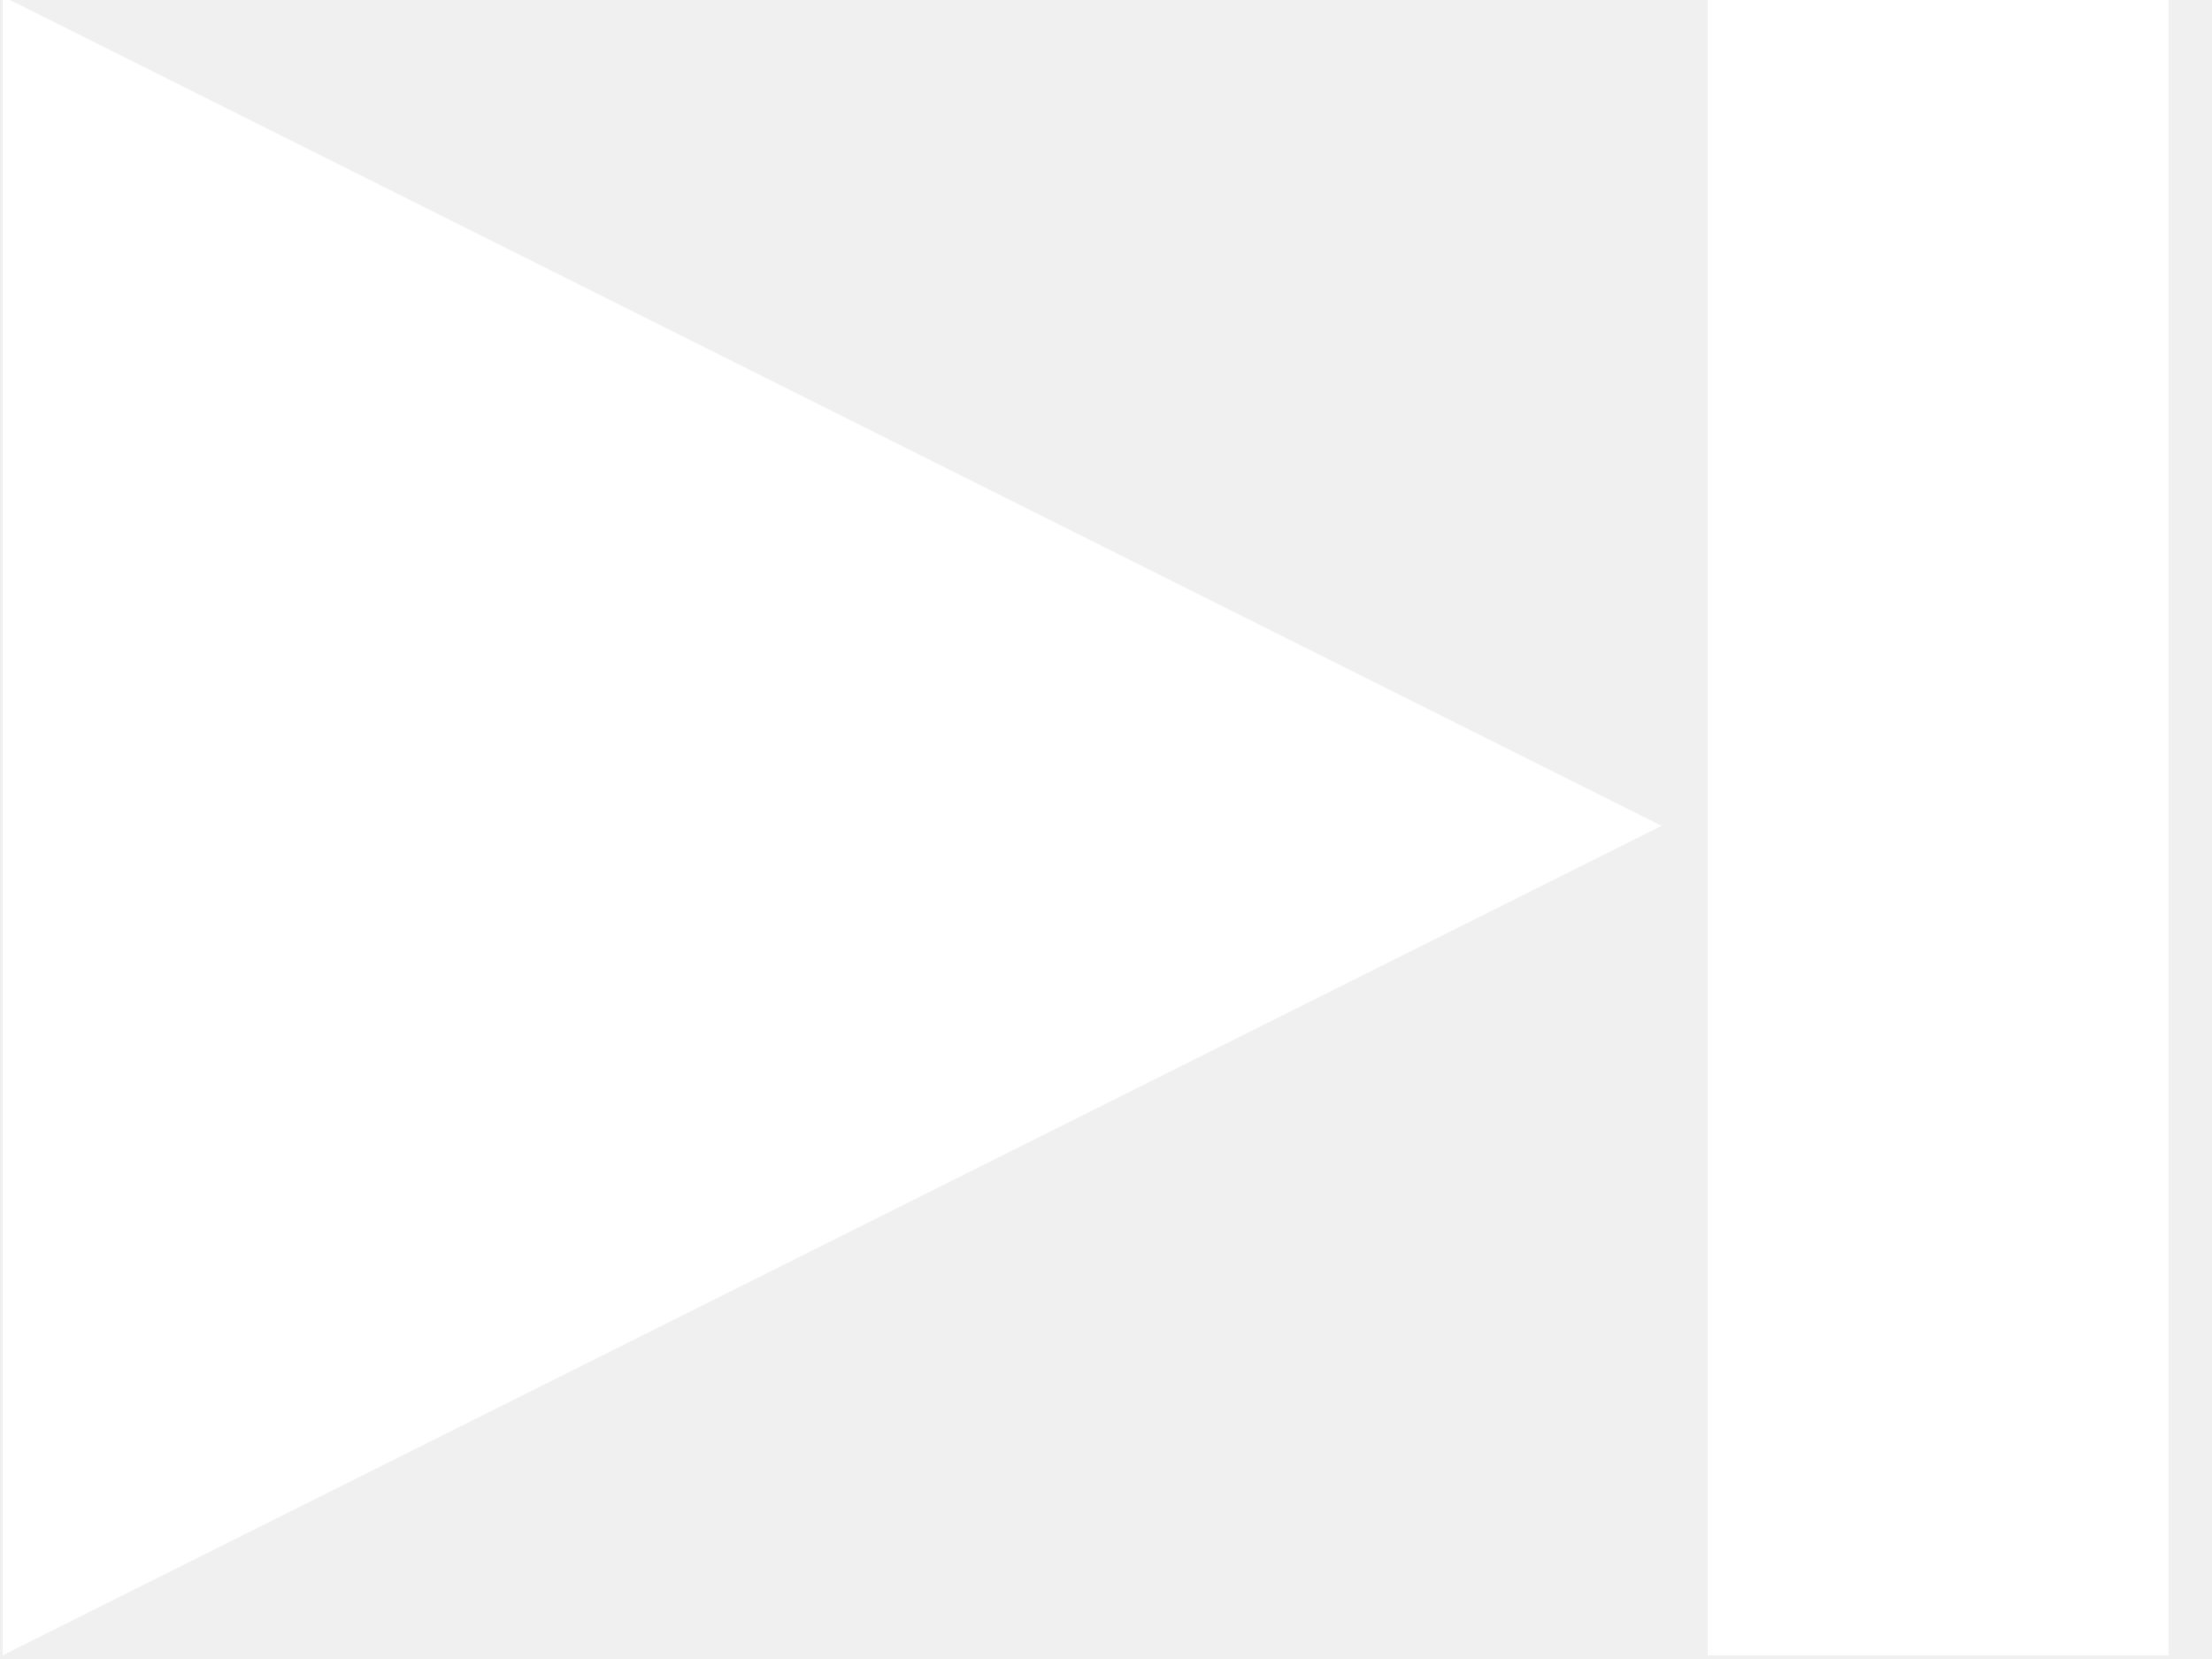
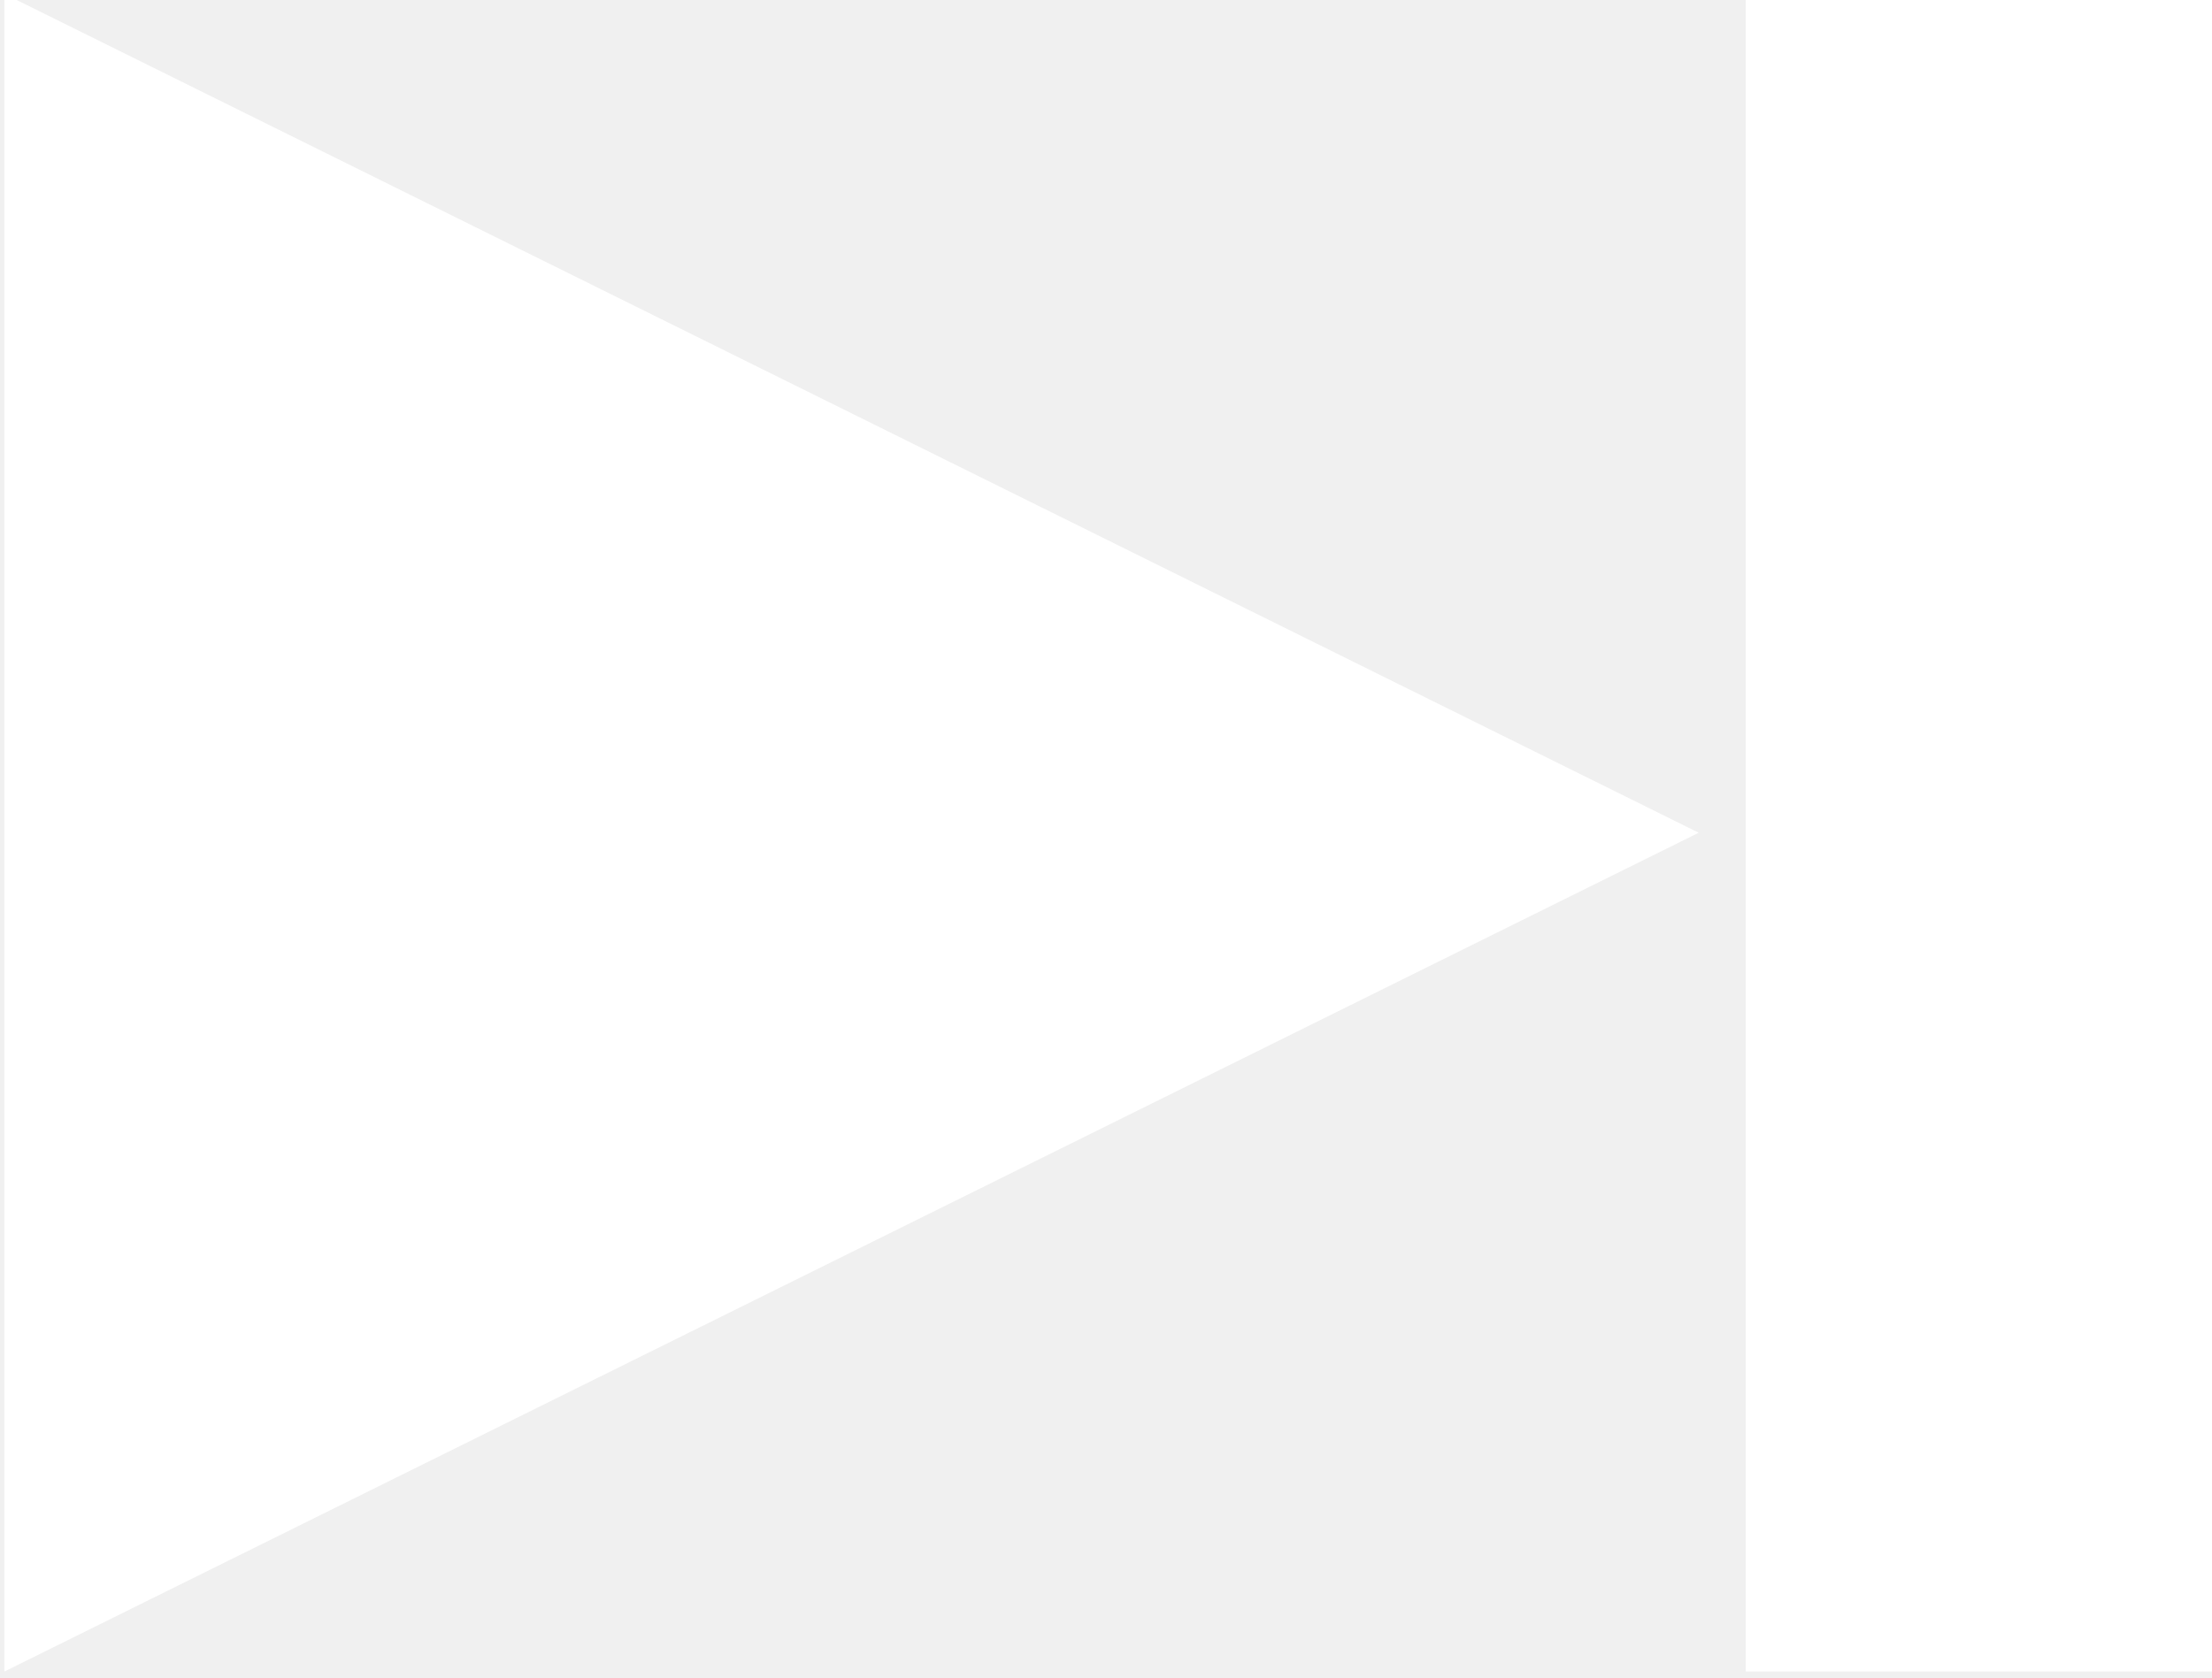
- <svg xmlns="http://www.w3.org/2000/svg" width="48" height="36" id="svg2" version="1.1">
+ <svg xmlns="http://www.w3.org/2000/svg" width="29" height="22" id="svg2" version="1.1">
  <defs id="defs4">
    <linearGradient id="linearGradient3830">
      <stop style="stop-color:#e9e9e9;stop-opacity:1;" offset="0" id="stop3832" />
      <stop style="stop-color:#ffffff;stop-opacity:1;" offset="1" id="stop3834" />
    </linearGradient>
    <linearGradient id="linearGradient3830-9">
      <stop id="stop3832-8" offset="0" style="stop-color:#e9e9e9;stop-opacity:1;" />
      <stop id="stop3834-0" offset="1" style="stop-color:#ffffff;stop-opacity:1;" />
    </linearGradient>
    <linearGradient id="linearGradient3830-6">
      <stop id="stop3832-5" offset="0" style="stop-color:#e9e9e9;stop-opacity:1;" />
      <stop id="stop3834-7" offset="1" style="stop-color:#ffffff;stop-opacity:1;" />
    </linearGradient>
    <linearGradient id="linearGradient3830-1">
      <stop id="stop3832-9" offset="0" style="stop-color:#e9e9e9;stop-opacity:1;" />
      <stop id="stop3834-1" offset="1" style="stop-color:#ffffff;stop-opacity:1;" />
    </linearGradient>
  </defs>
-   <g id="layer1" transform="translate(0.0574176,-1016.442)">
+   <g id="layer1" transform="translate(0.0574176,-1030.442)">
    <g id="layer1-0" transform="translate(7.880082,13.37945)" style="fill:#ff0000">
-       <path id="path2996" d="m -7.88,1002.983 36,18 -36,18 z" style="fill:#ffffff;stroke:#b3b3b3;stroke-width:0;stroke-linecap:butt;stroke-linejoin:miter;stroke-miterlimit:4;stroke-opacity:1;stroke-dasharray:none" />
+       <path id="path2996" d="m -7.88,1016.983 22.213,11 -22.213,11 z" style="fill:#ffffff;stroke:#b3b3b3;stroke-width:0;stroke-linecap:butt;stroke-linejoin:miter;stroke-miterlimit:4;stroke-opacity:1;stroke-dasharray:none" />
      <g transform="translate(41.52864,4.392373)" id="layer1-1" style="fill:#ff0000" />
-       <g transform="translate(25.11992,-12.37943)" id="layer1-2" style="fill:#ffffff">
+       <g transform="matrix(0.6170213,0,0,0.6111095,12.48162,396.4853)" id="layer1-2" style="fill:#ffffff">
        <rect y="1015.362" x="4" height="36" width="10" id="rect3899-3" style="fill:#ffffff;fill-opacity:1;stroke:#b3b3b3;stroke-width:0;stroke-linejoin:miter;stroke-miterlimit:4;stroke-dasharray:none" />
      </g>
    </g>
  </g>
</svg>
